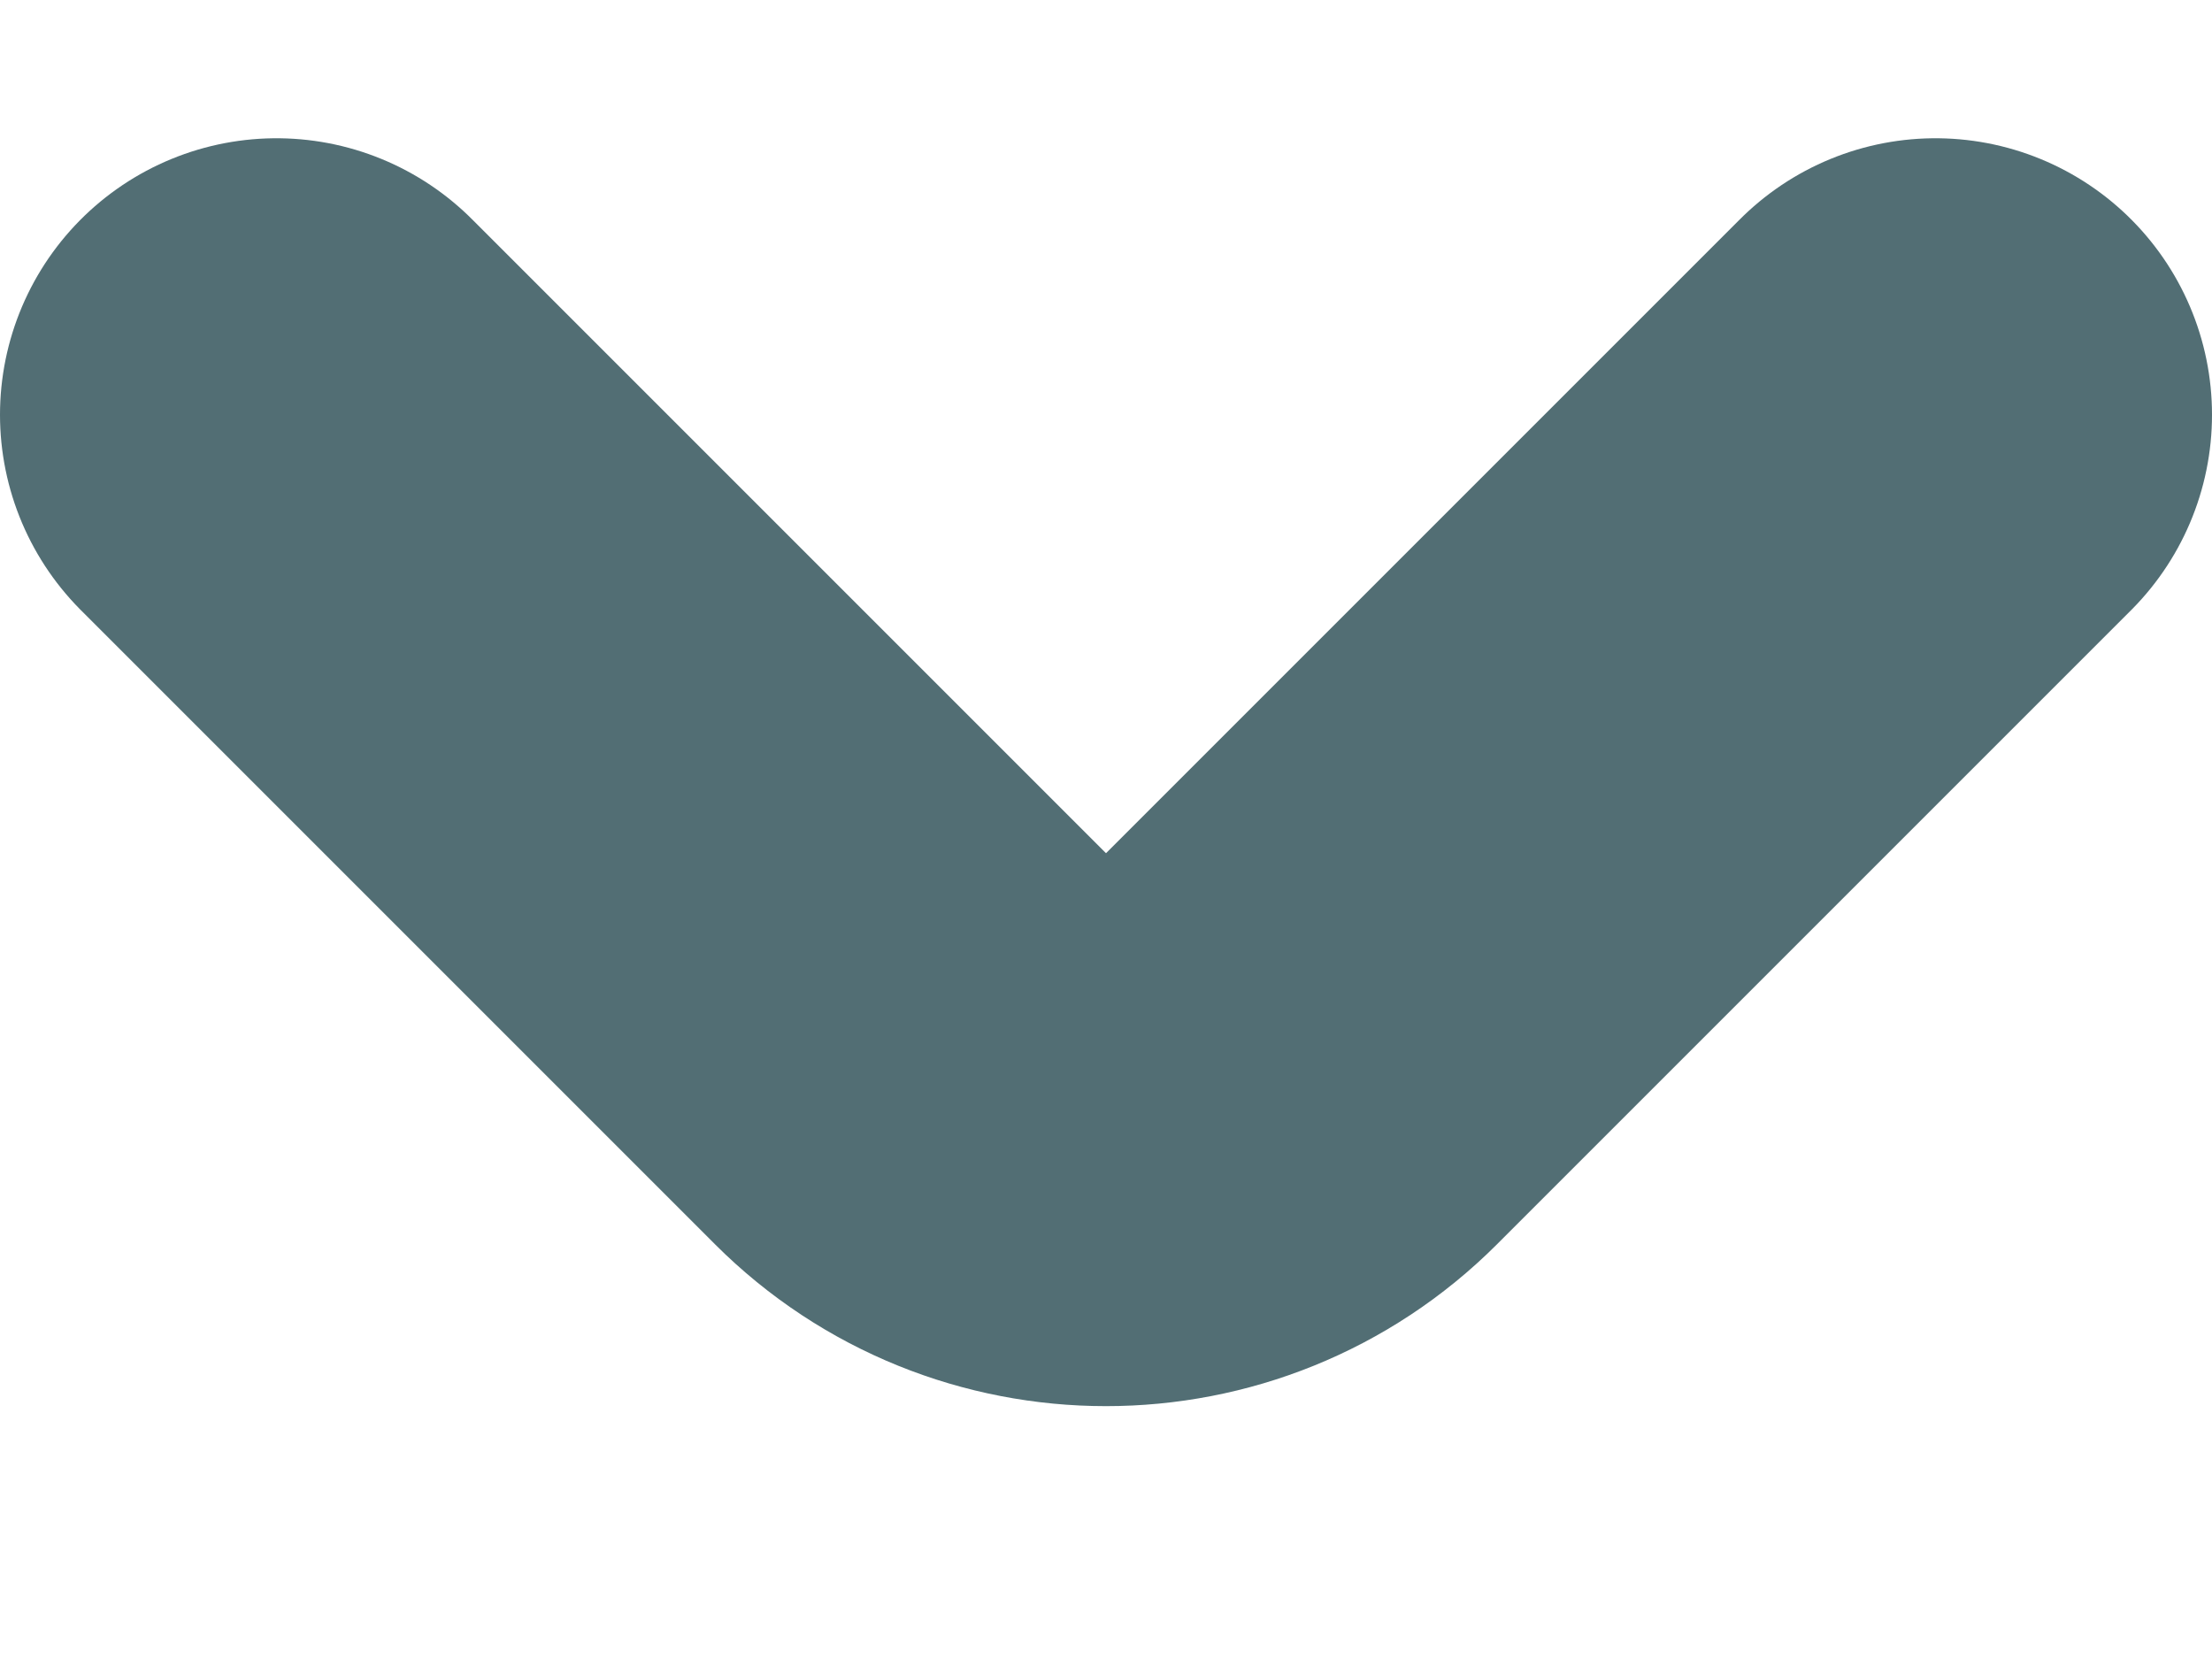
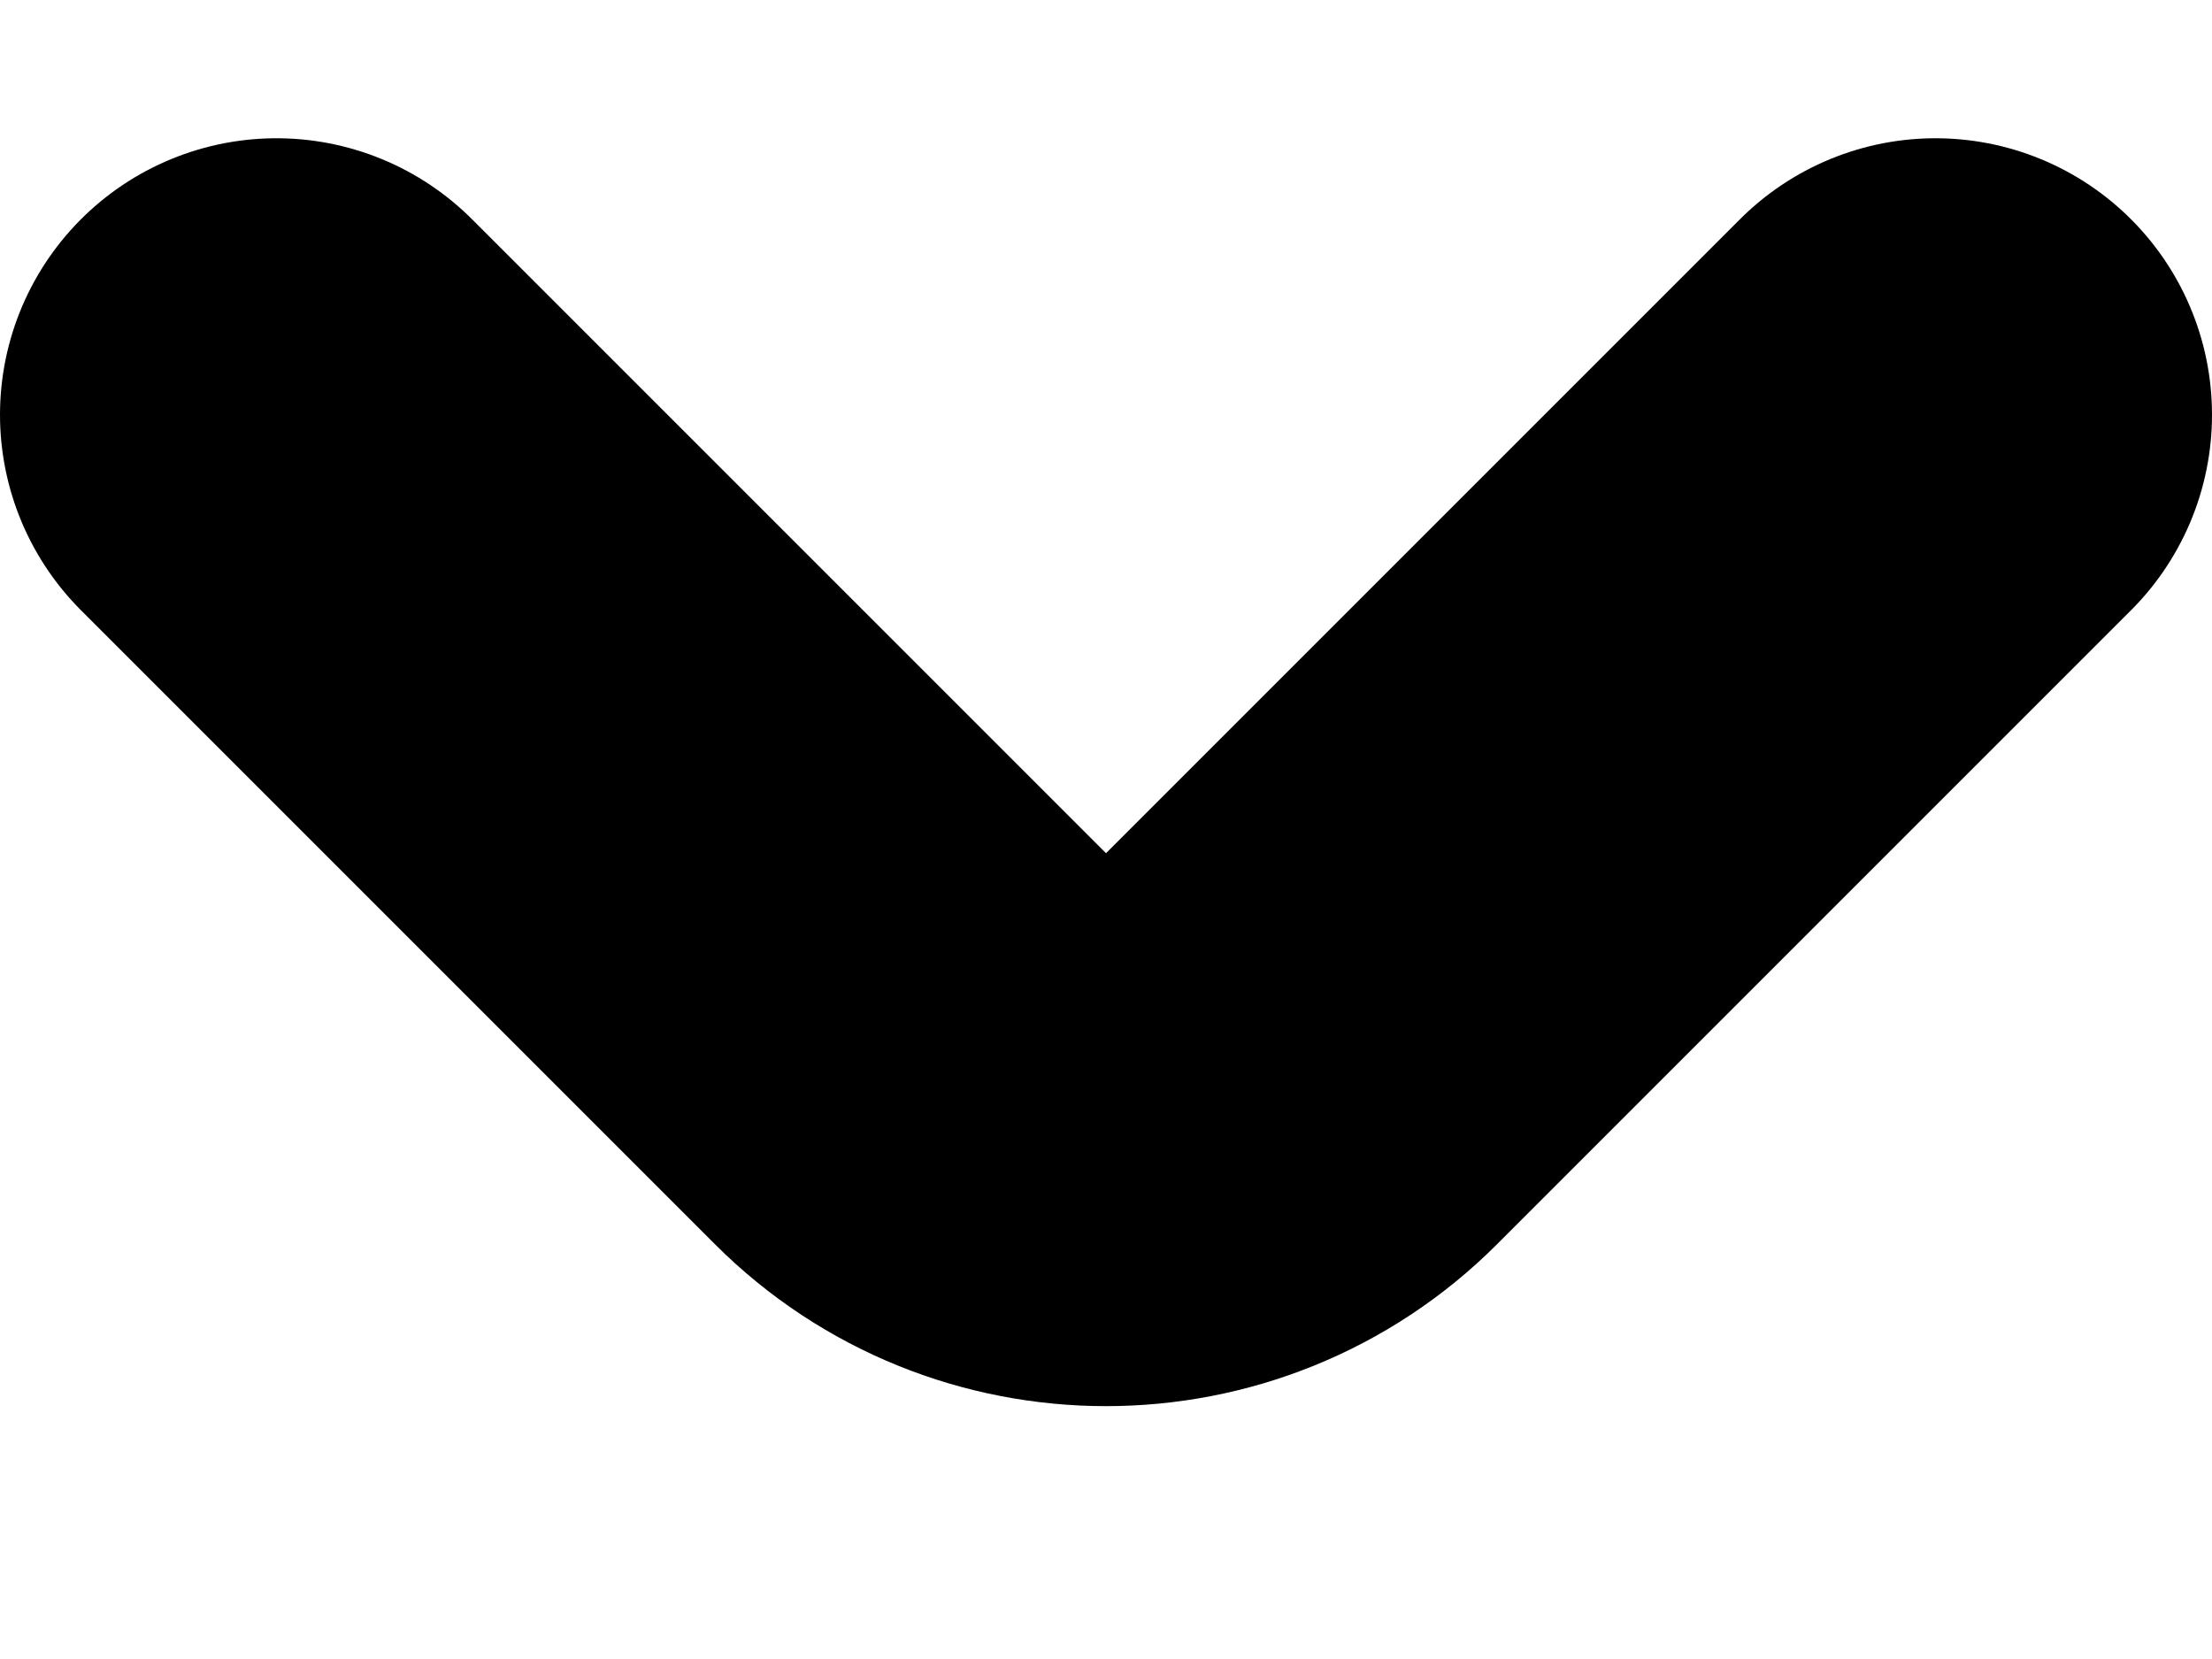
<svg xmlns="http://www.w3.org/2000/svg" width="8" height="6" viewBox="0 0 8 6" fill="none">
-   <path d="M1 1.5L3.293 3.793C3.683 4.183 4.317 4.183 4.707 3.793L7 1.5" stroke="#526E74" stroke-width="2" stroke-linecap="round" />
+   <path d="M1 1.5L3.293 3.793C3.683 4.183 4.317 4.183 4.707 3.793L7 1.5" stroke="currentColor" stroke-width="2" stroke-linecap="round" />
</svg>
